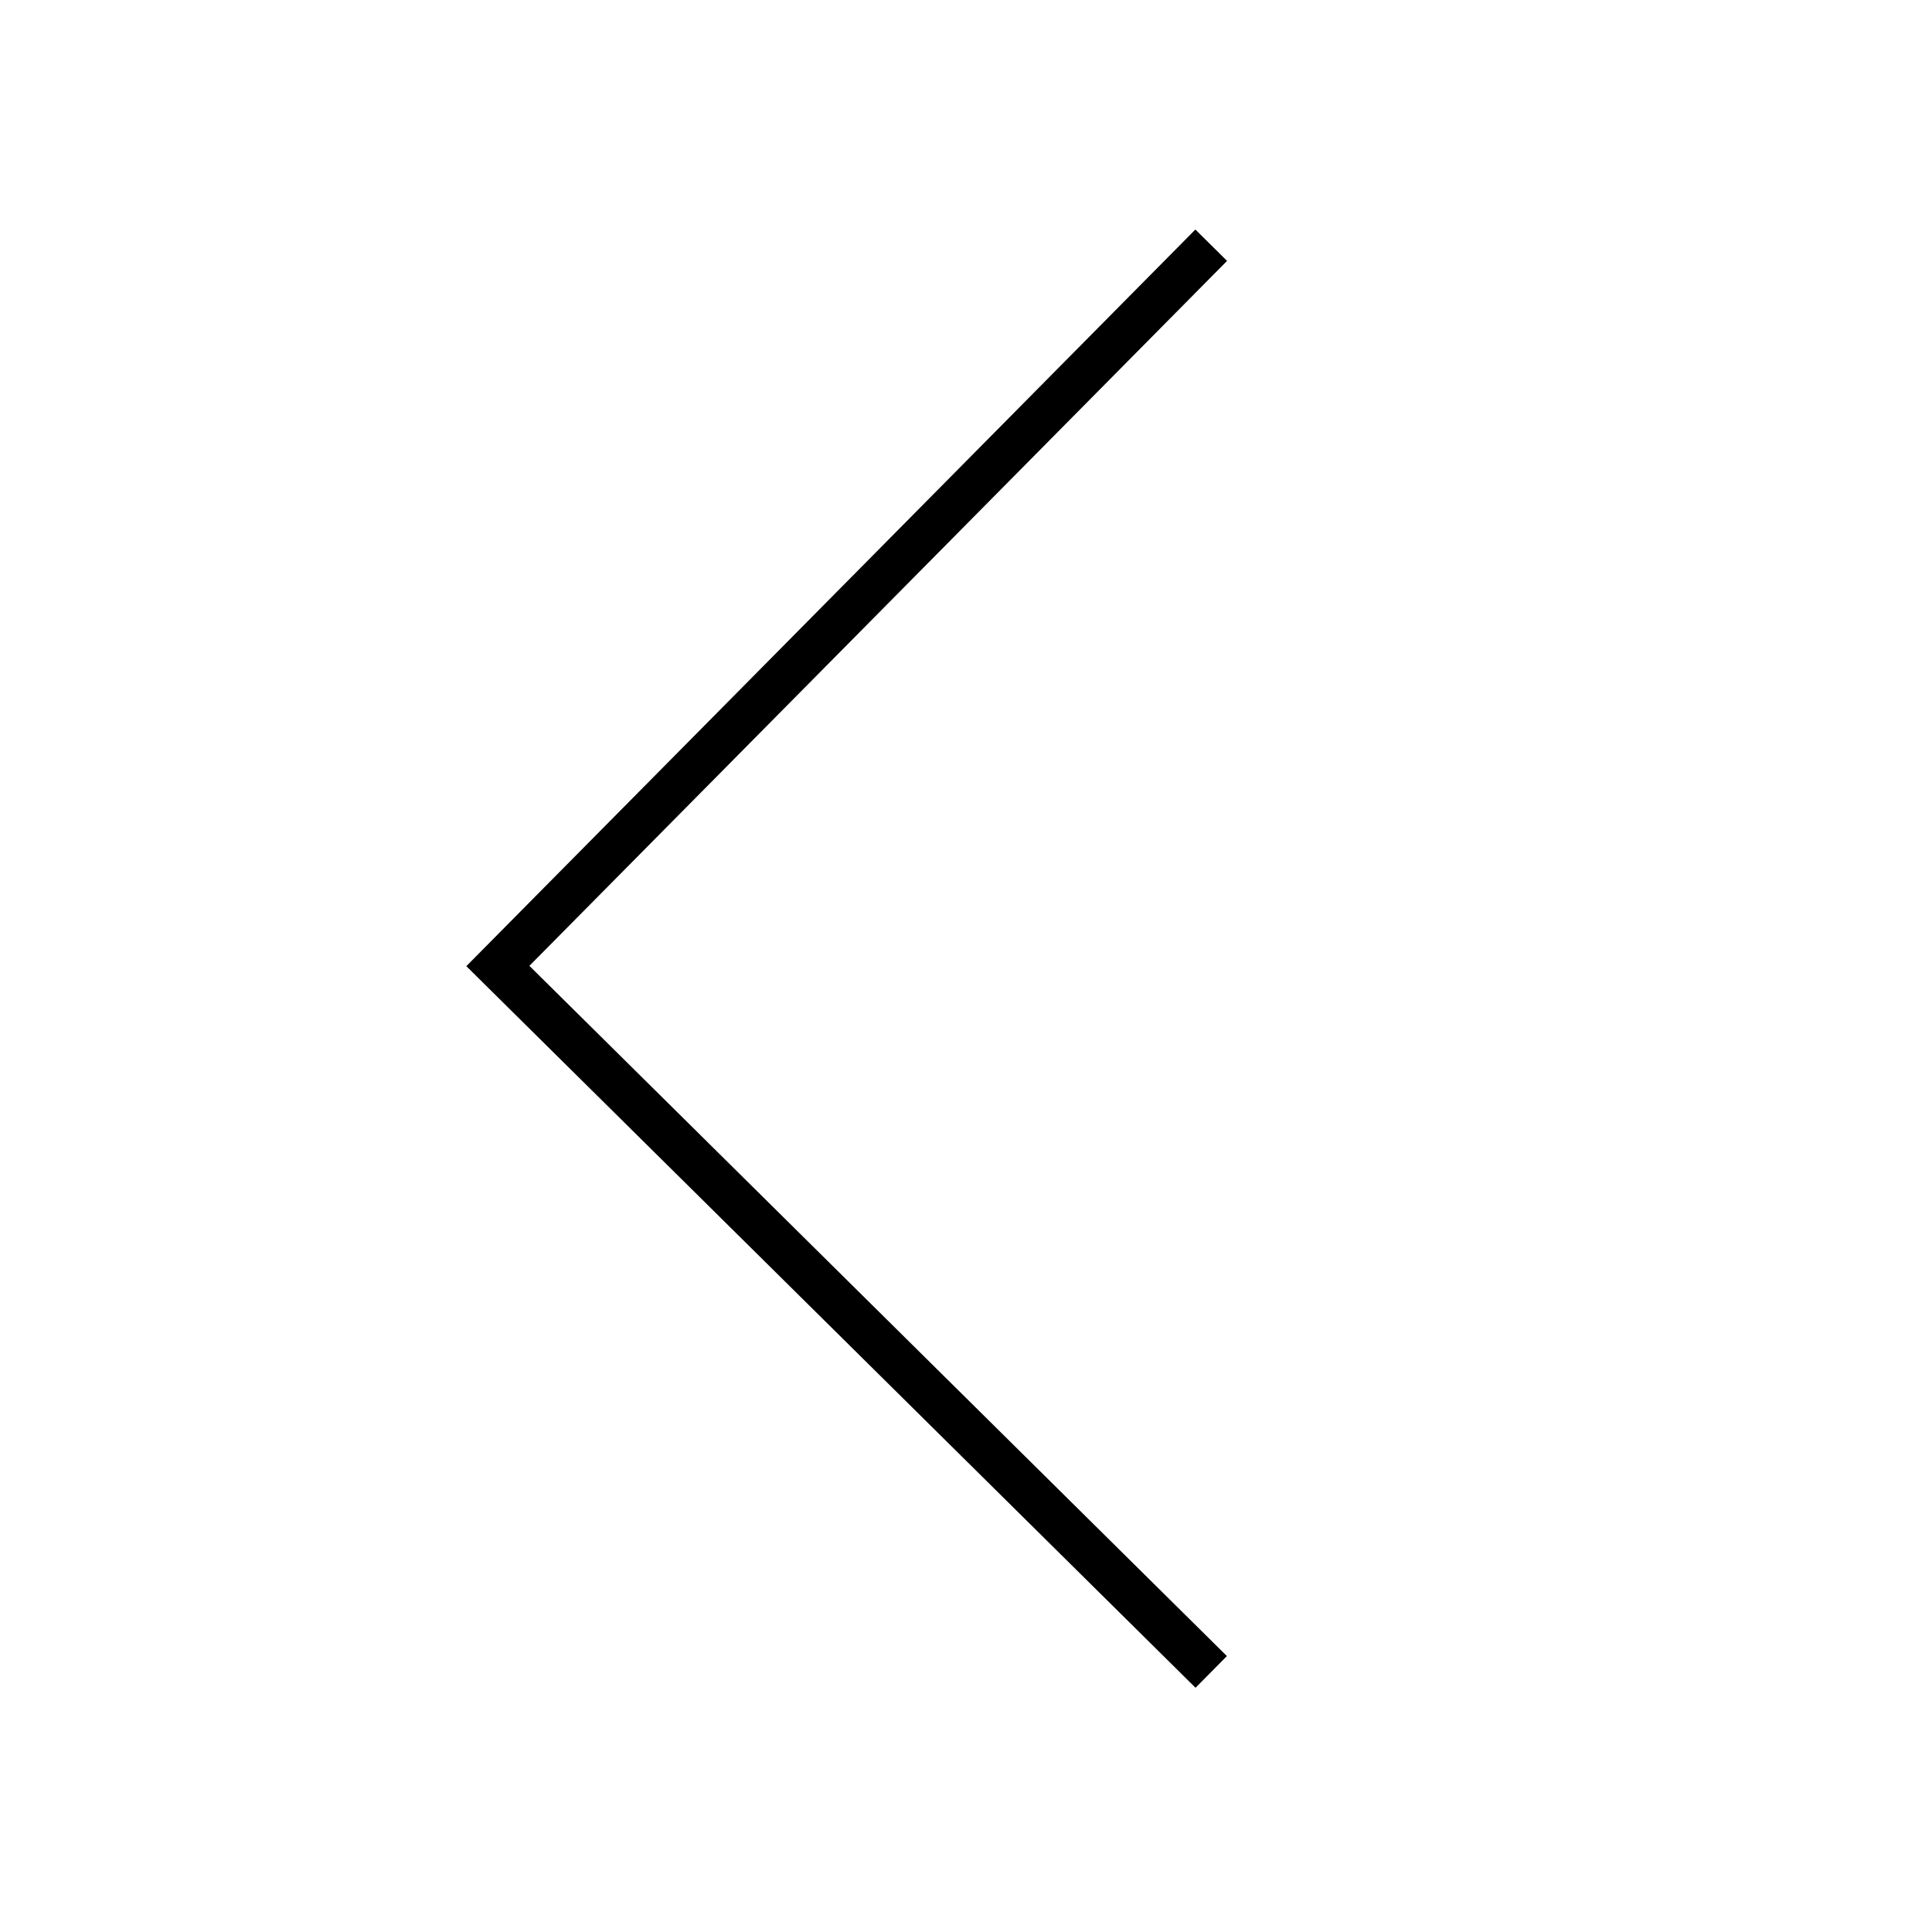
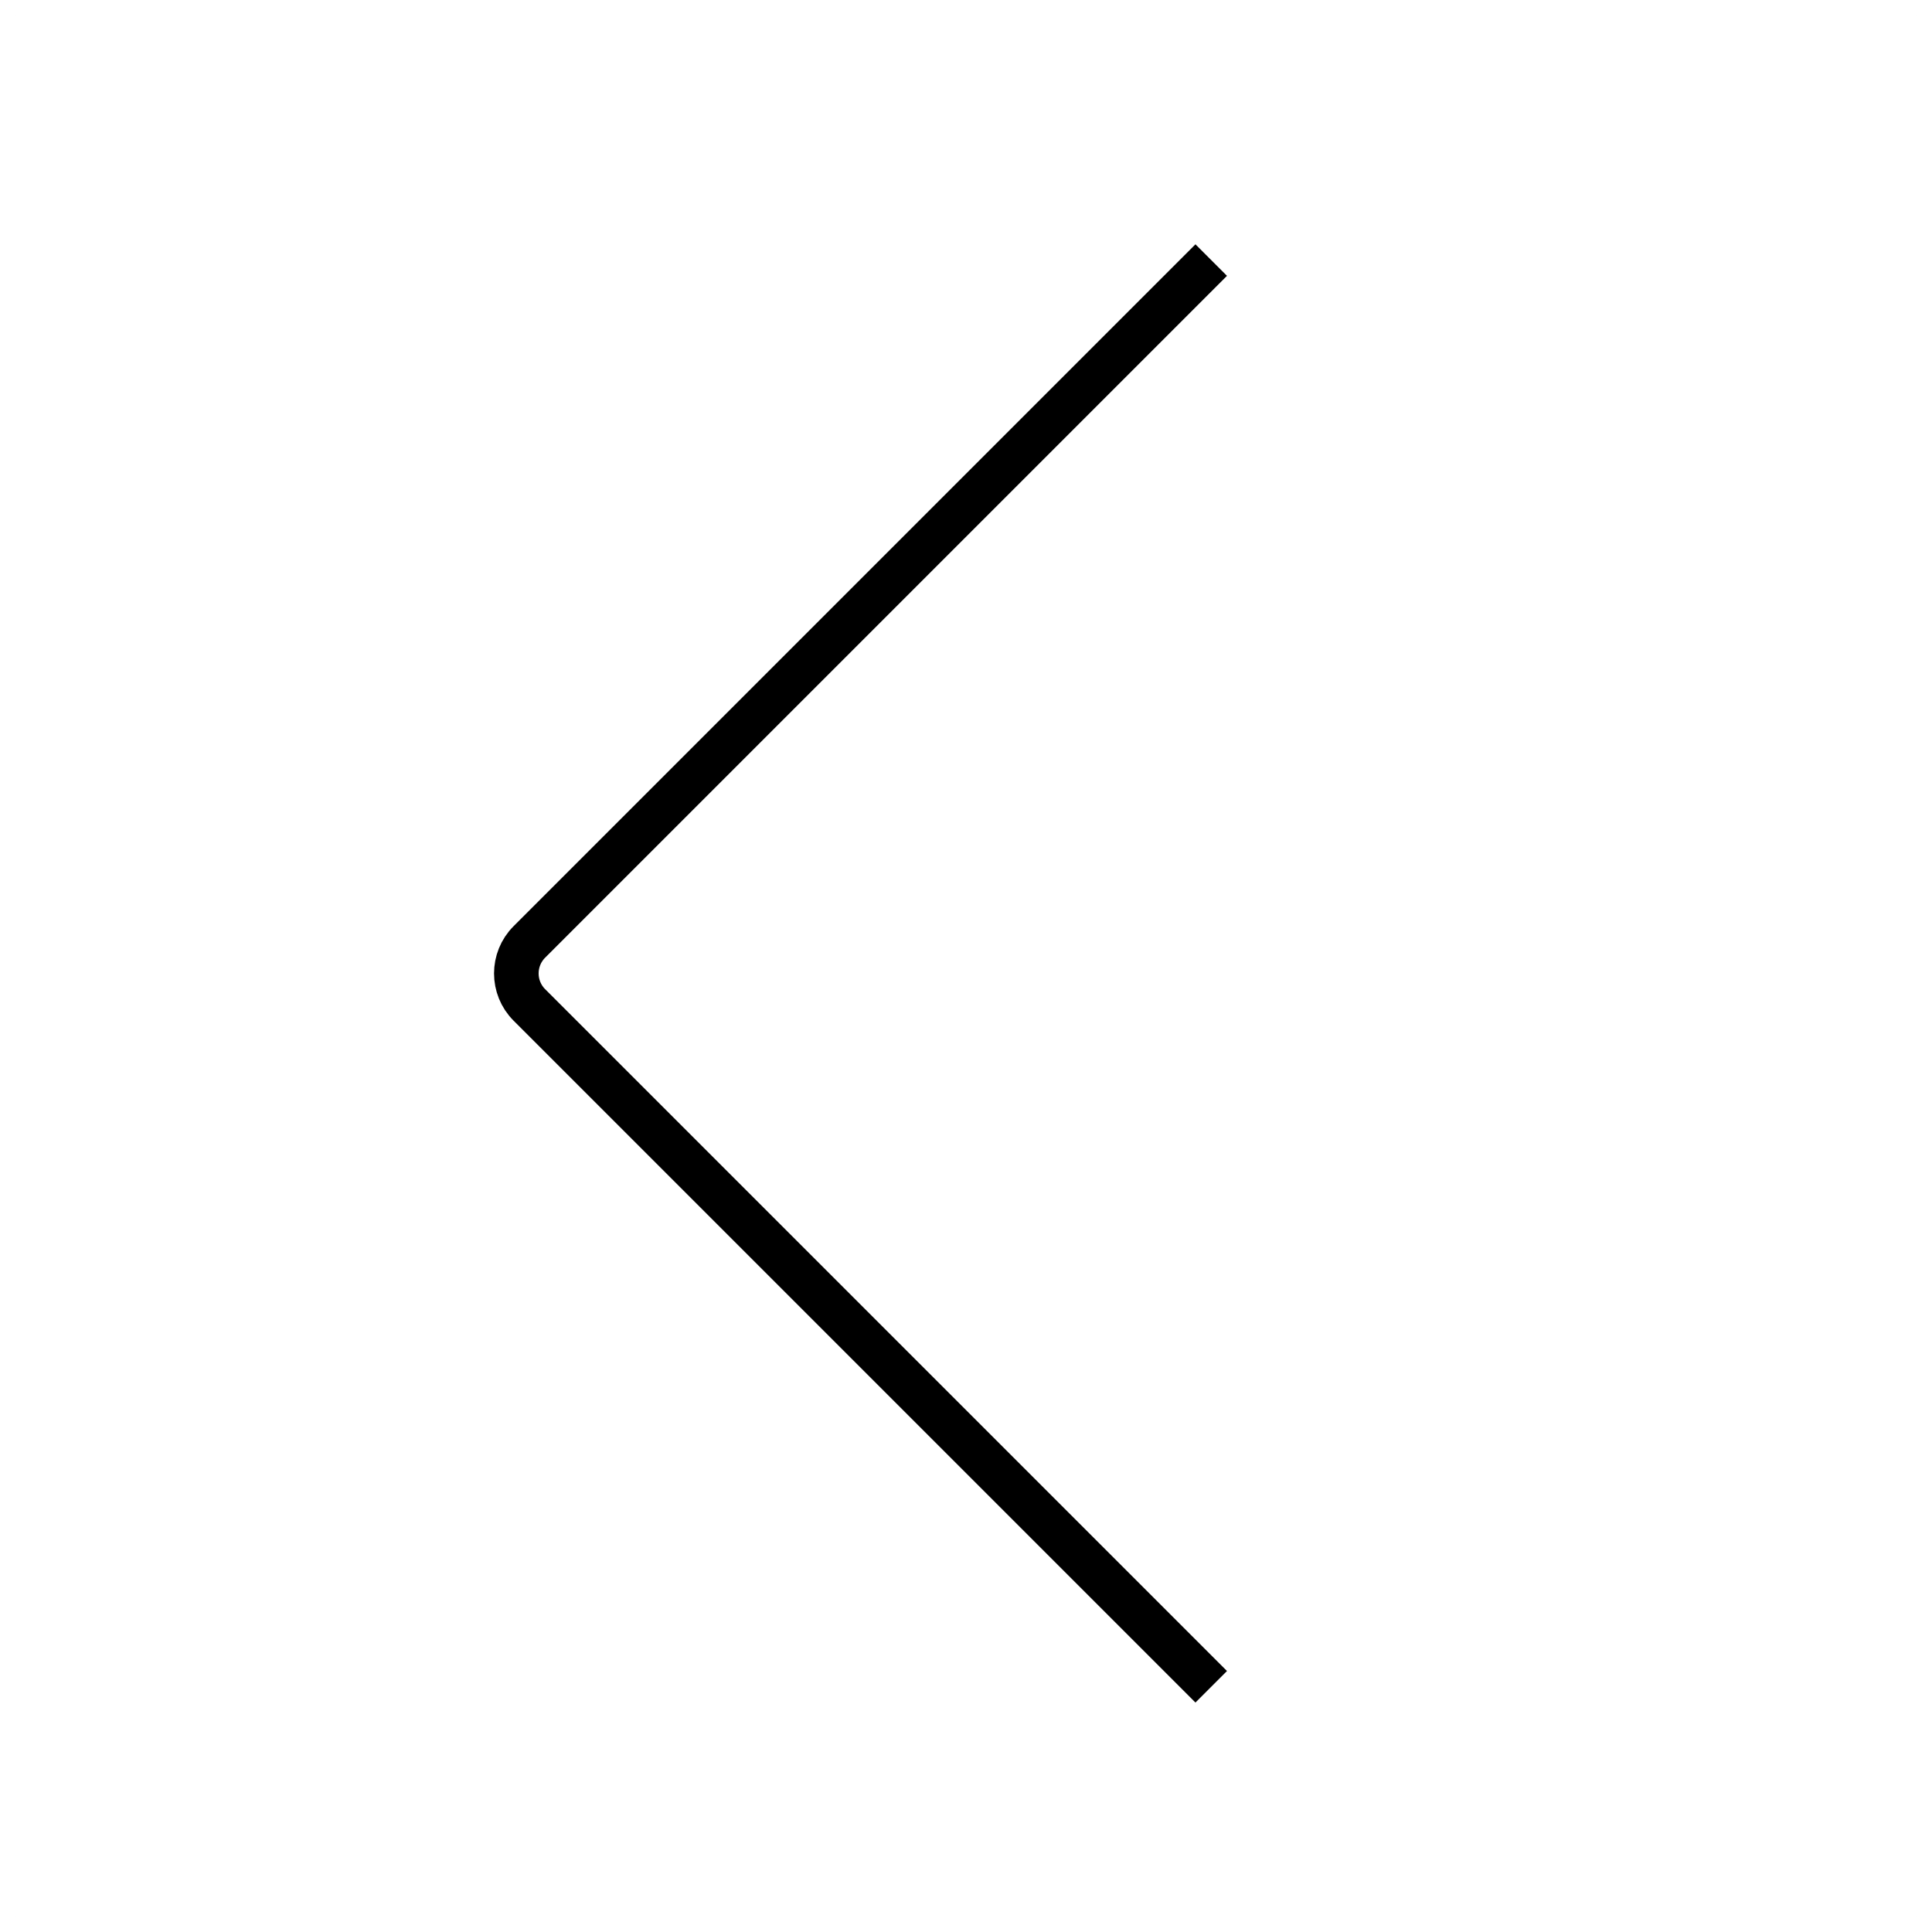
<svg xmlns="http://www.w3.org/2000/svg" width="130px" height="130px" viewBox="0 0 130 130" version="1.1">
  <g id="strokes" stroke="none" stroke-width="1" fill="none" fill-rule="evenodd">
    <g id="chevron-left" transform="translate(1, 1)">
      <g transform="translate(64, 64) scale(-1, 1) translate(-64, -64) ">
        <g id="Group" stroke="#979797" stroke-opacity="0.01" stroke-width="0.1">
          <g id="Rectangle">
            <rect x="0" y="0" width="128" height="128" />
          </g>
        </g>
-         <polyline id="Path-26" stroke="#000000" stroke-width="3" points="47.5 15.5 95.5 64 47.5 111.5" />
+         <path d="M47.5,16.5 L93.379,62.379 C94.55,63.55 94.55,65.45 93.379,66.621 L47.5,112.5 L47.5,112.5" id="Path-26" stroke="#000000" stroke-width="3" />
      </g>
    </g>
  </g>
</svg>
